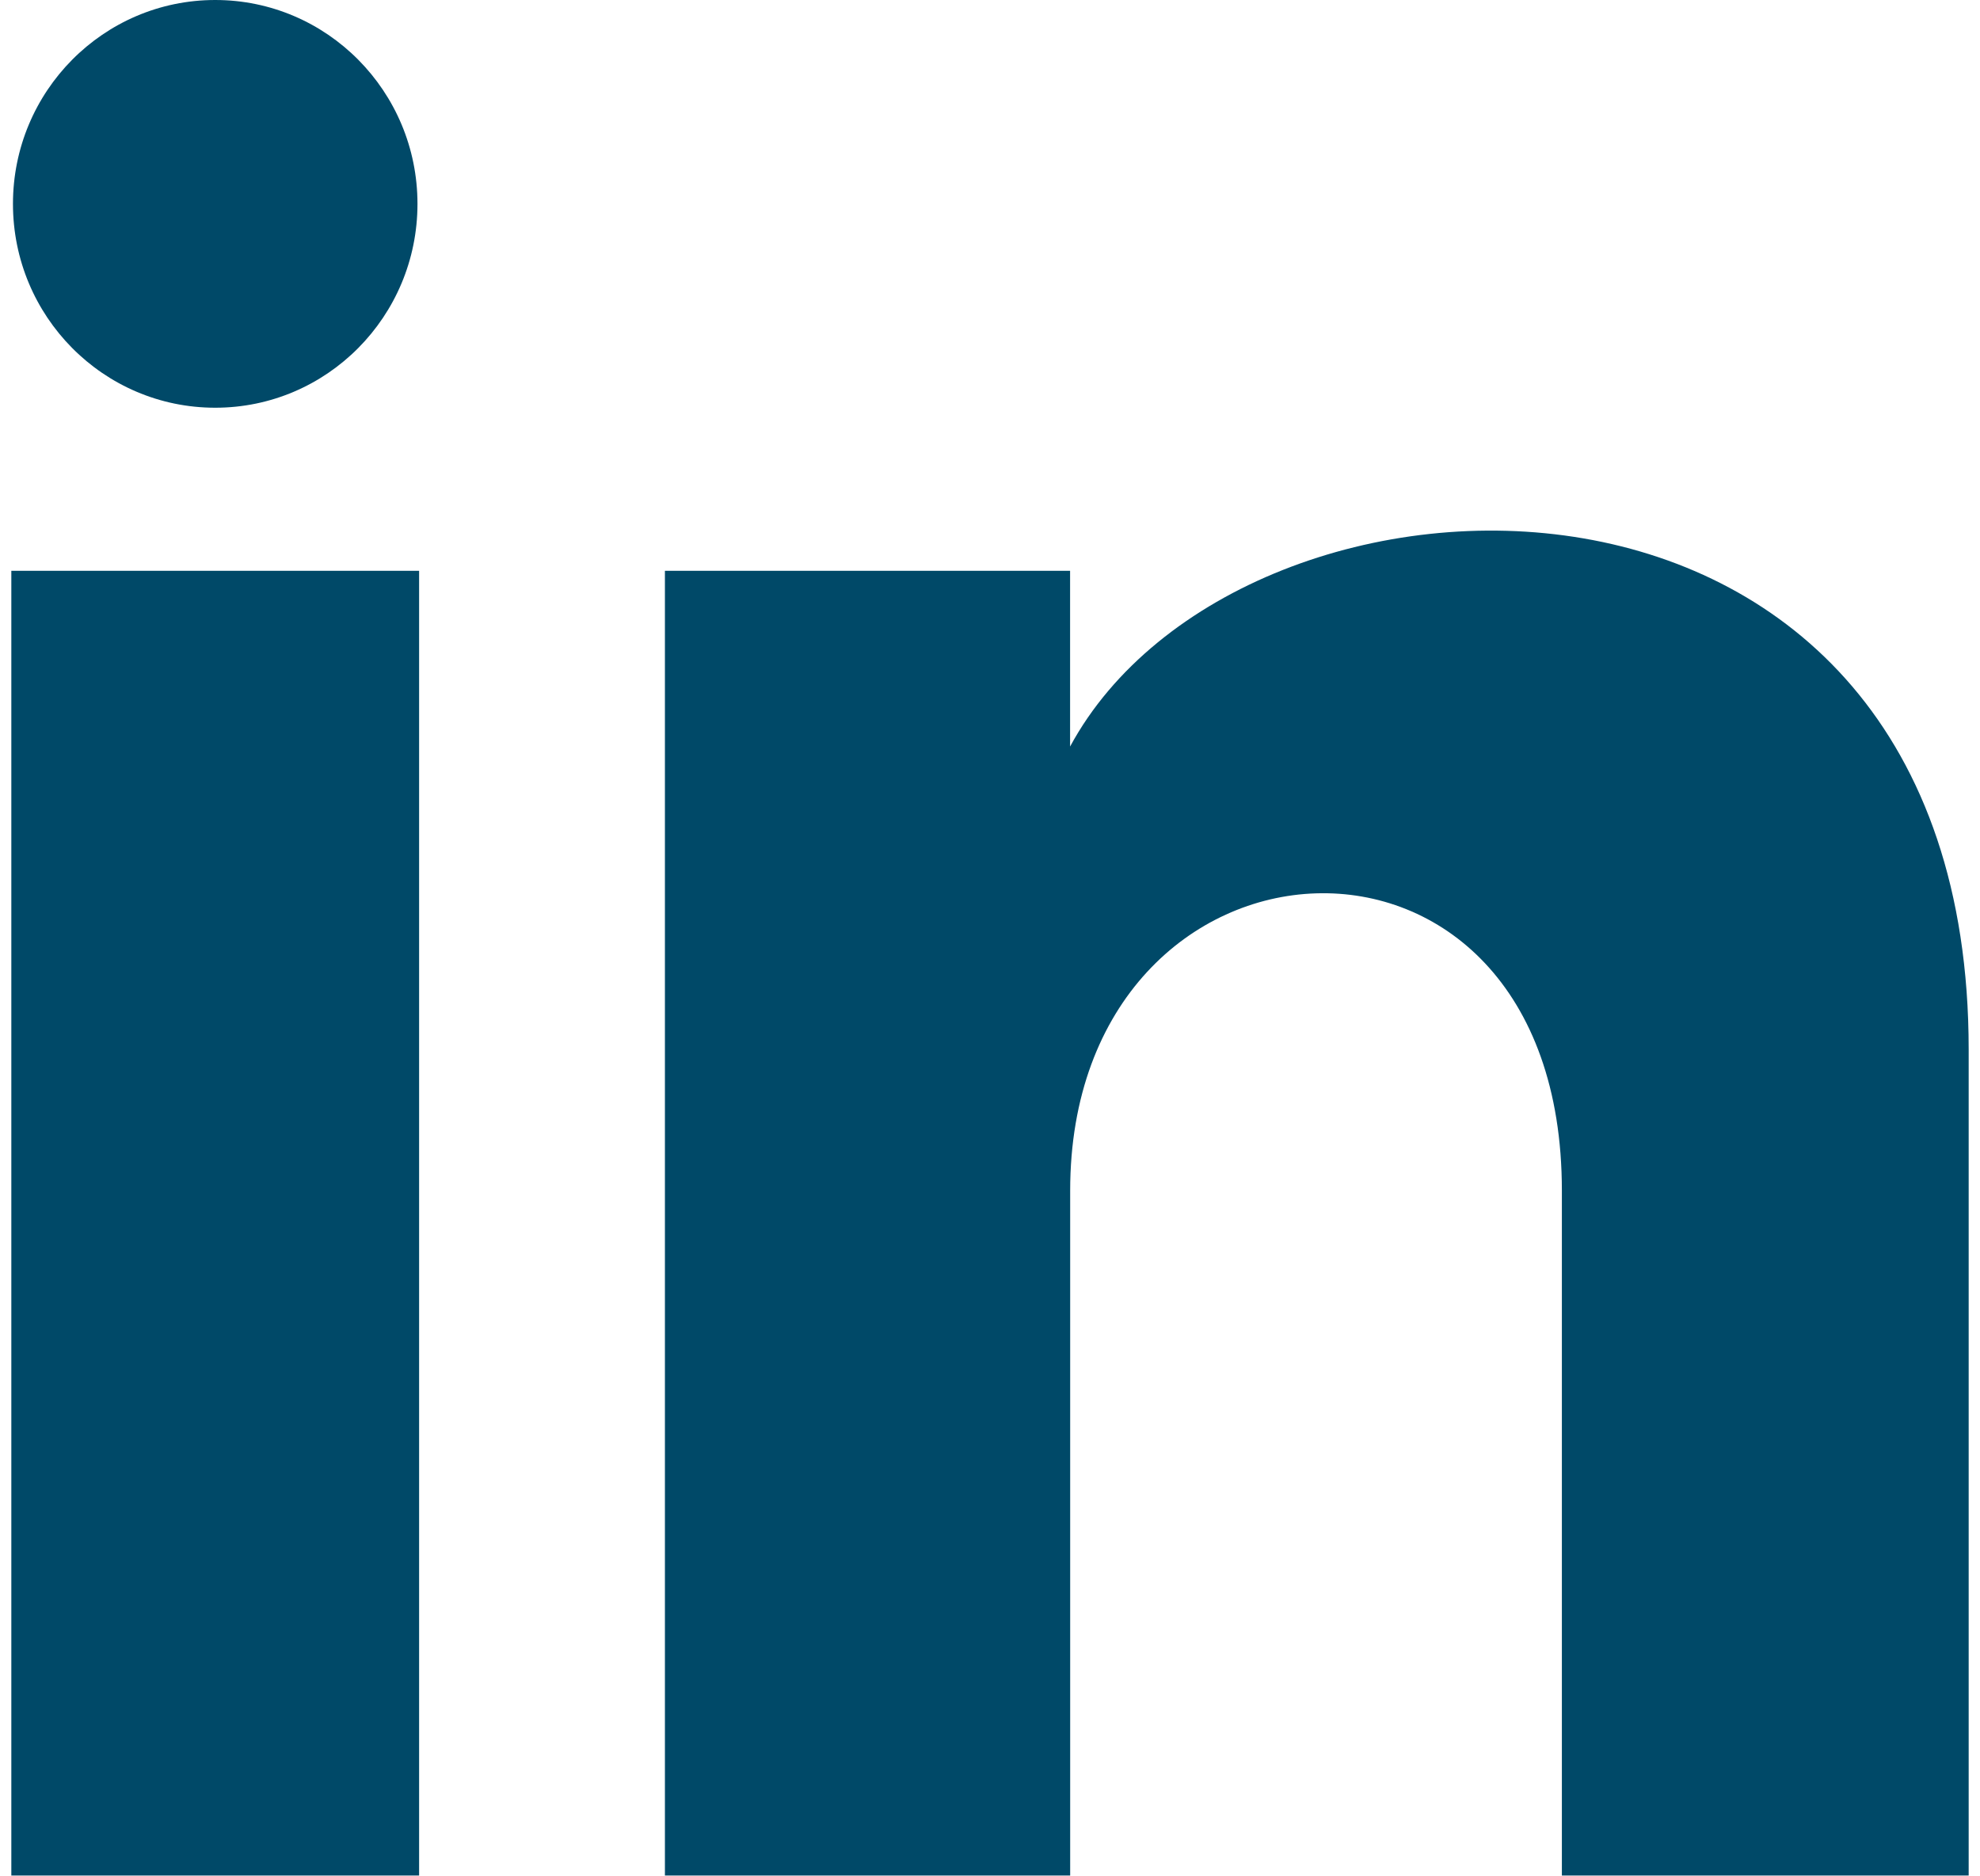
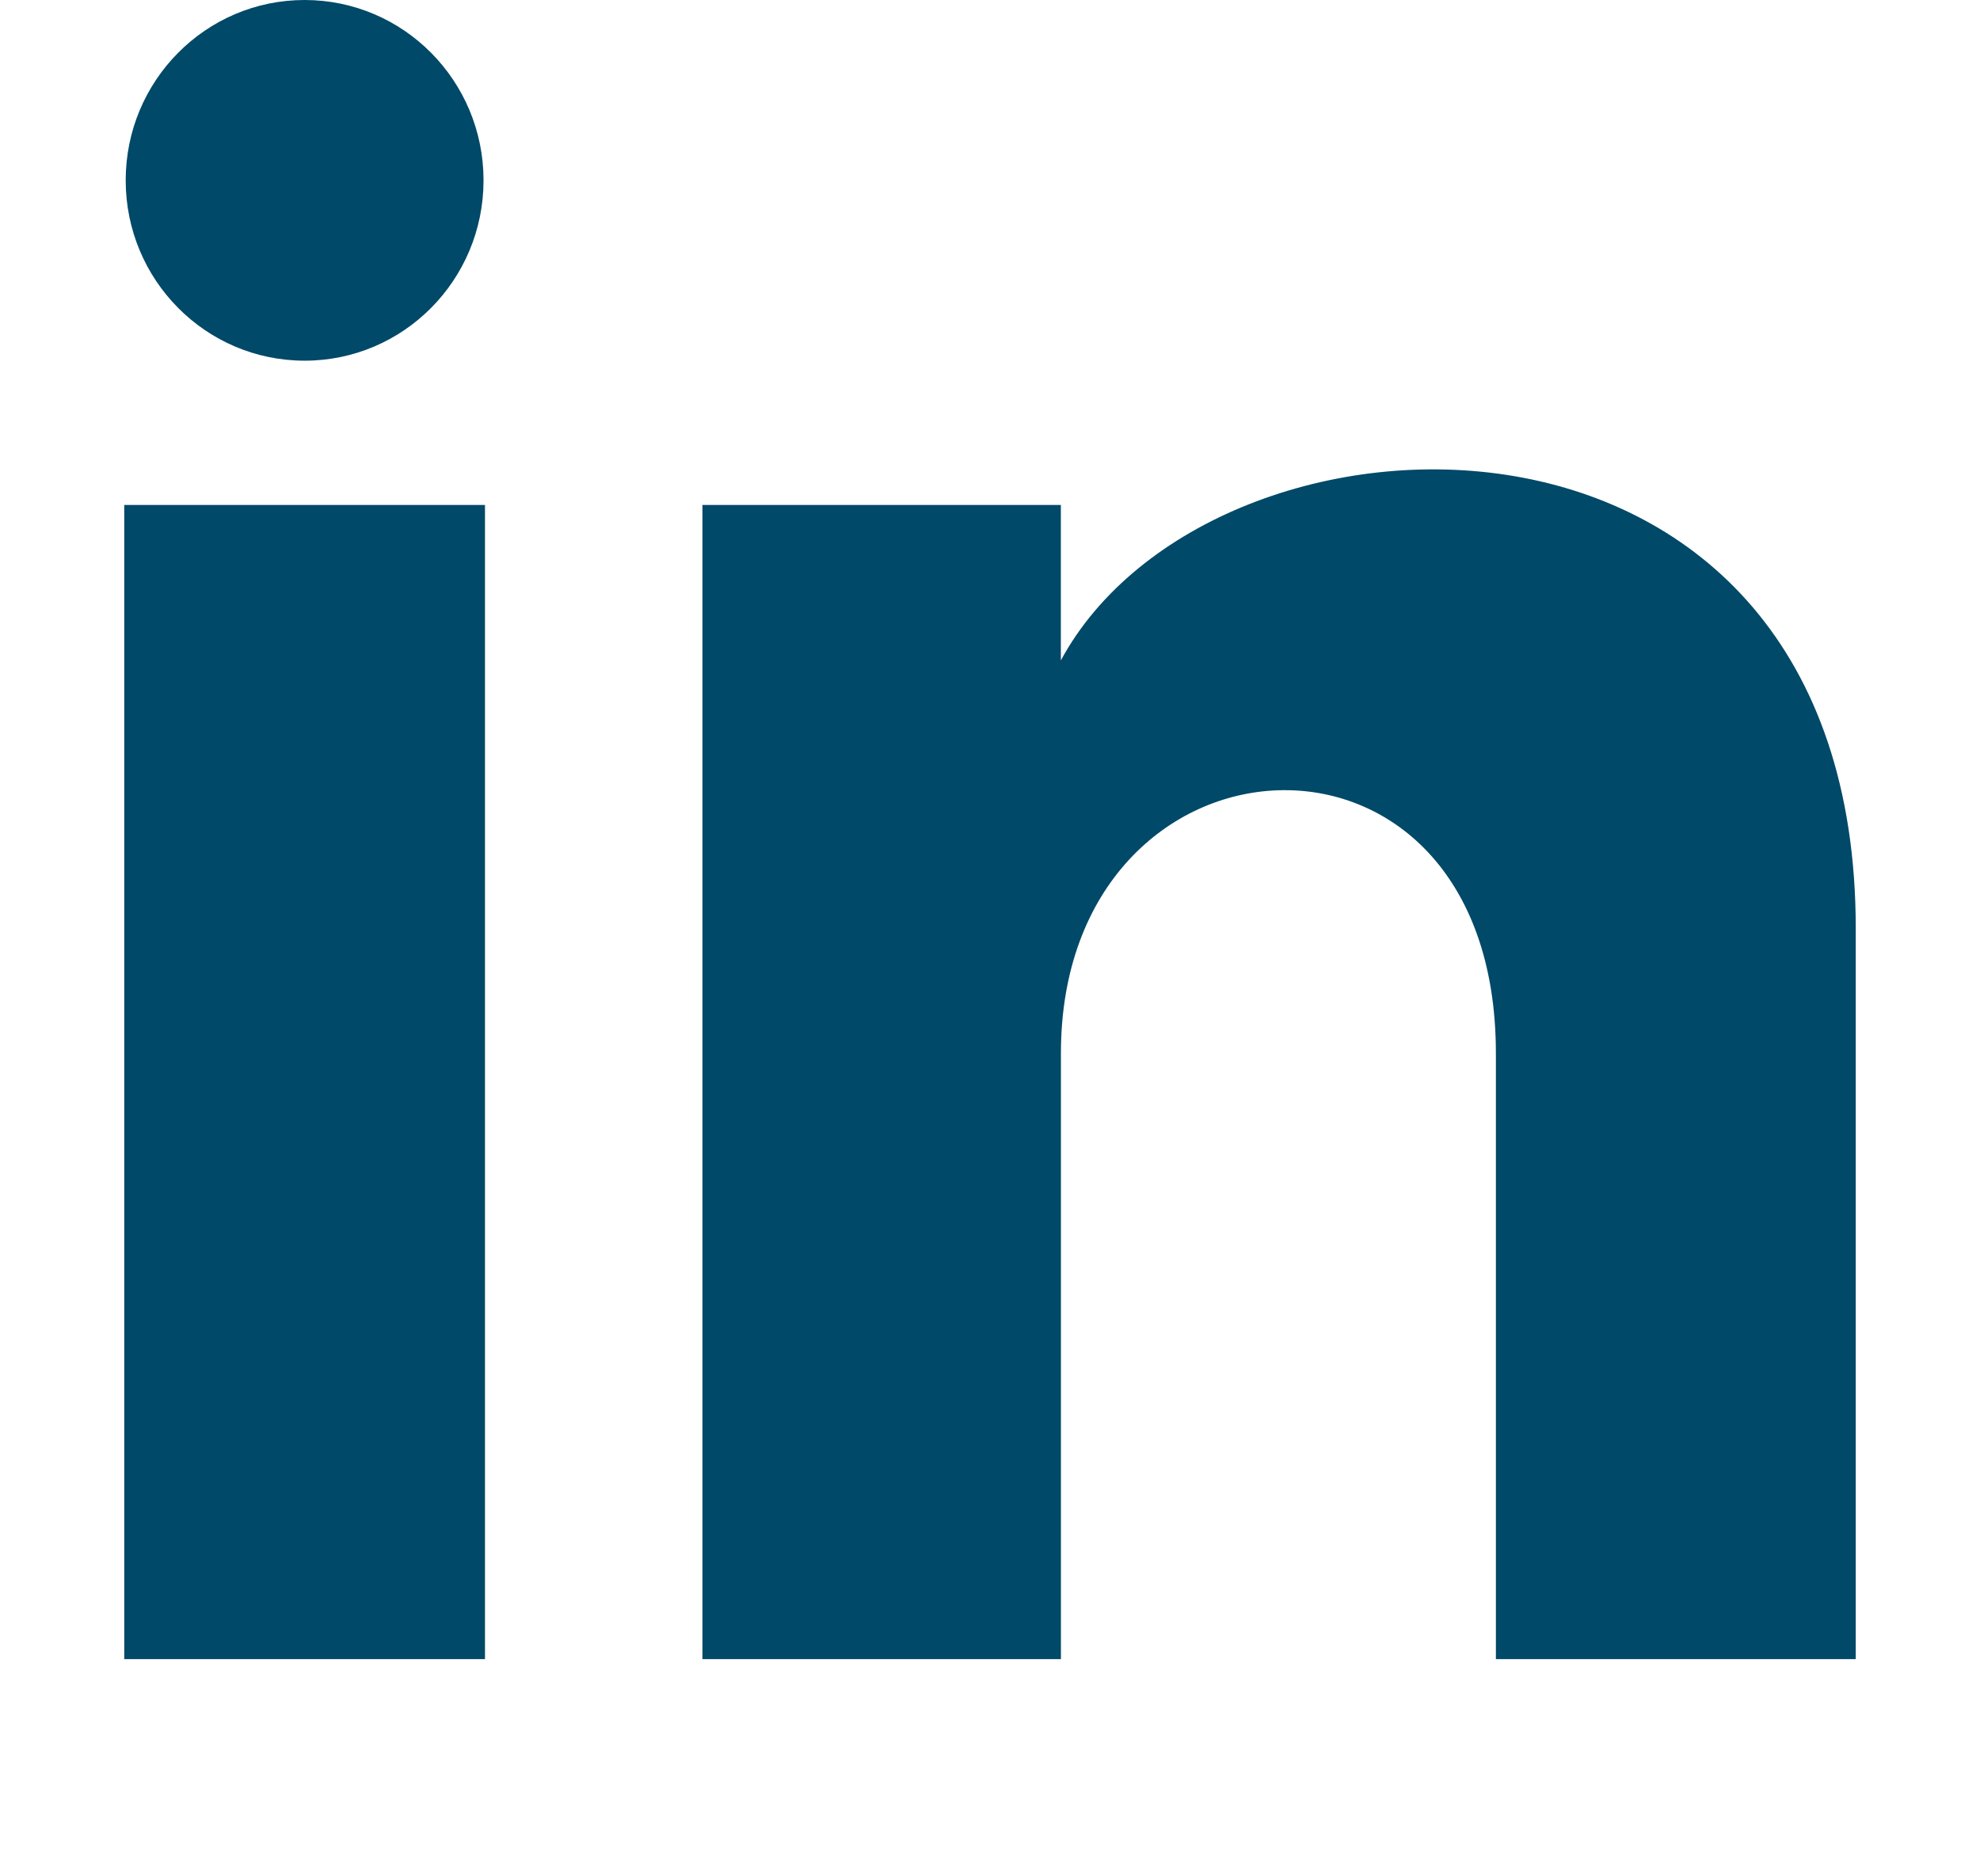
- <svg xmlns="http://www.w3.org/2000/svg" width="19" height="18" viewBox="0 0 24 23" fill="none">
+ <svg xmlns="http://www.w3.org/2000/svg" width="19" height="18" viewBox="0 0 24 26" fill="none">
  <path d="M4.98 2.5C4.98 3.881 3.87 5 2.5 5C1.13 5 0.02 3.881 0.02 2.5C0.02 1.12 1.13 0 2.5 0C3.87 0 4.98 1.12 4.98 2.5ZM5 7H0V23H5V7ZM12.982 7H8.014V23H12.983V14.601C12.983 9.931 19.012 9.549 19.012 14.601V23H24V12.869C24 4.989 15.078 5.276 12.982 9.155V7Z" fill="#004968" />
</svg>
